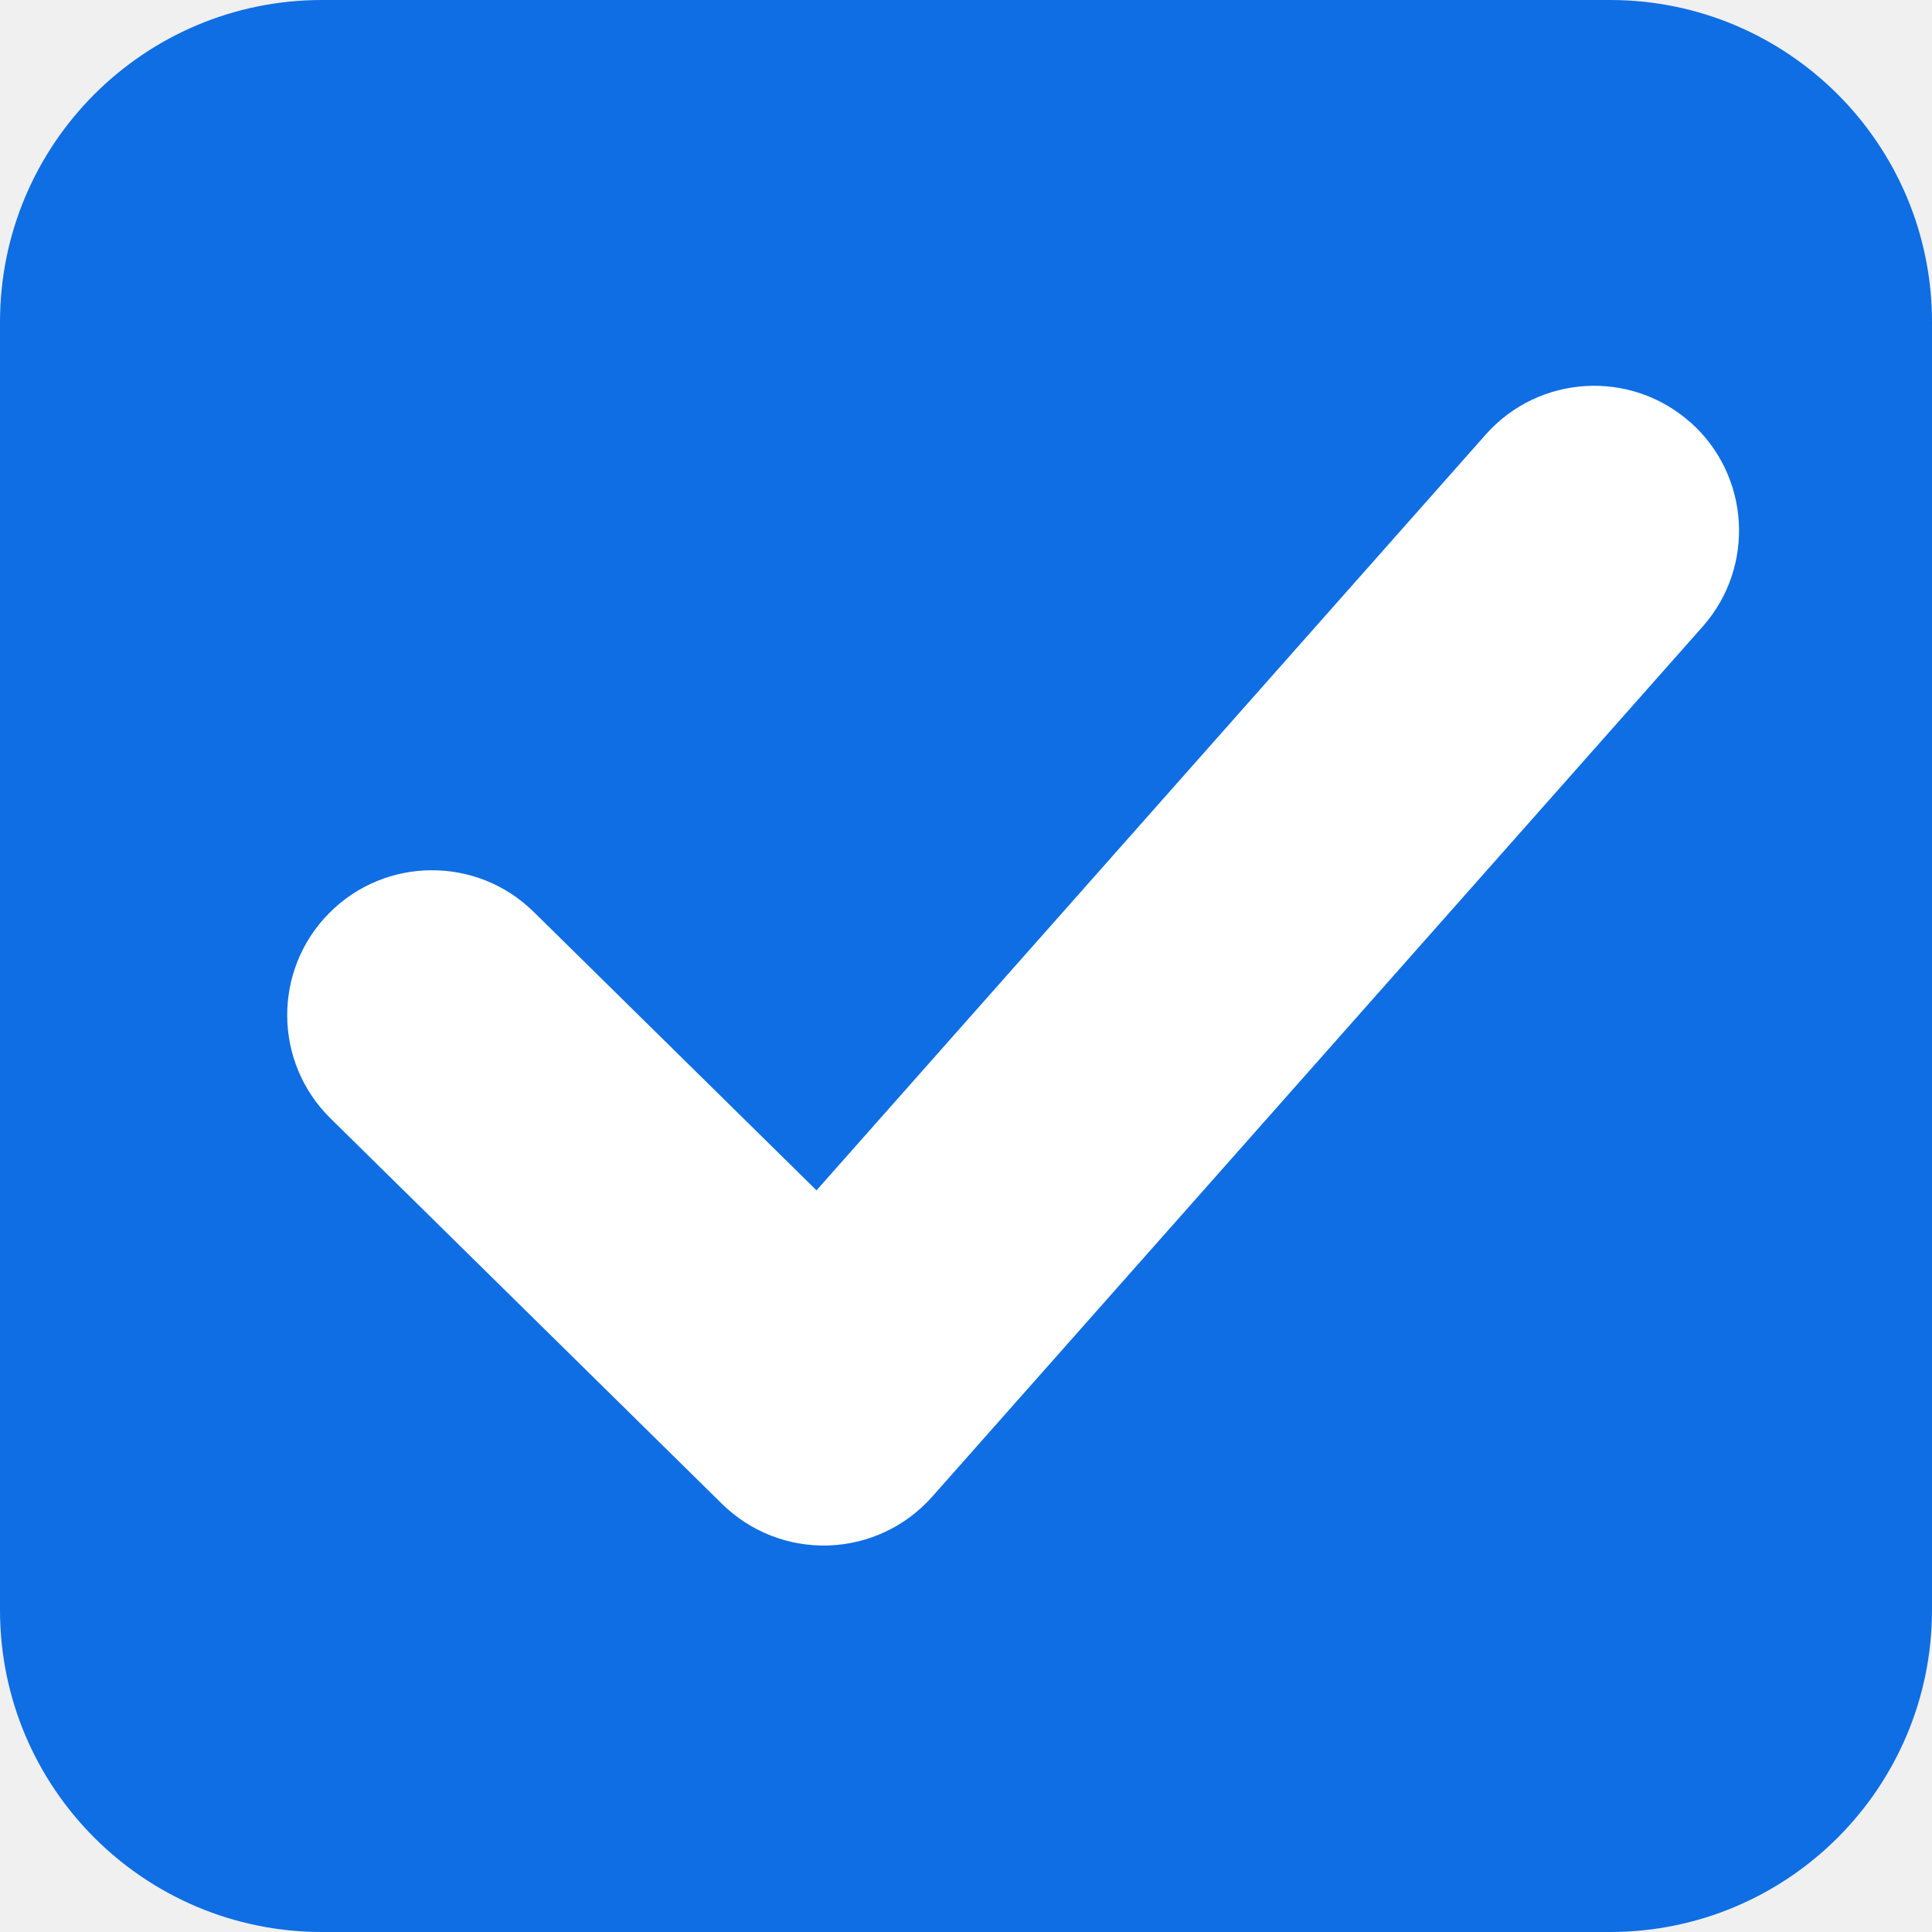
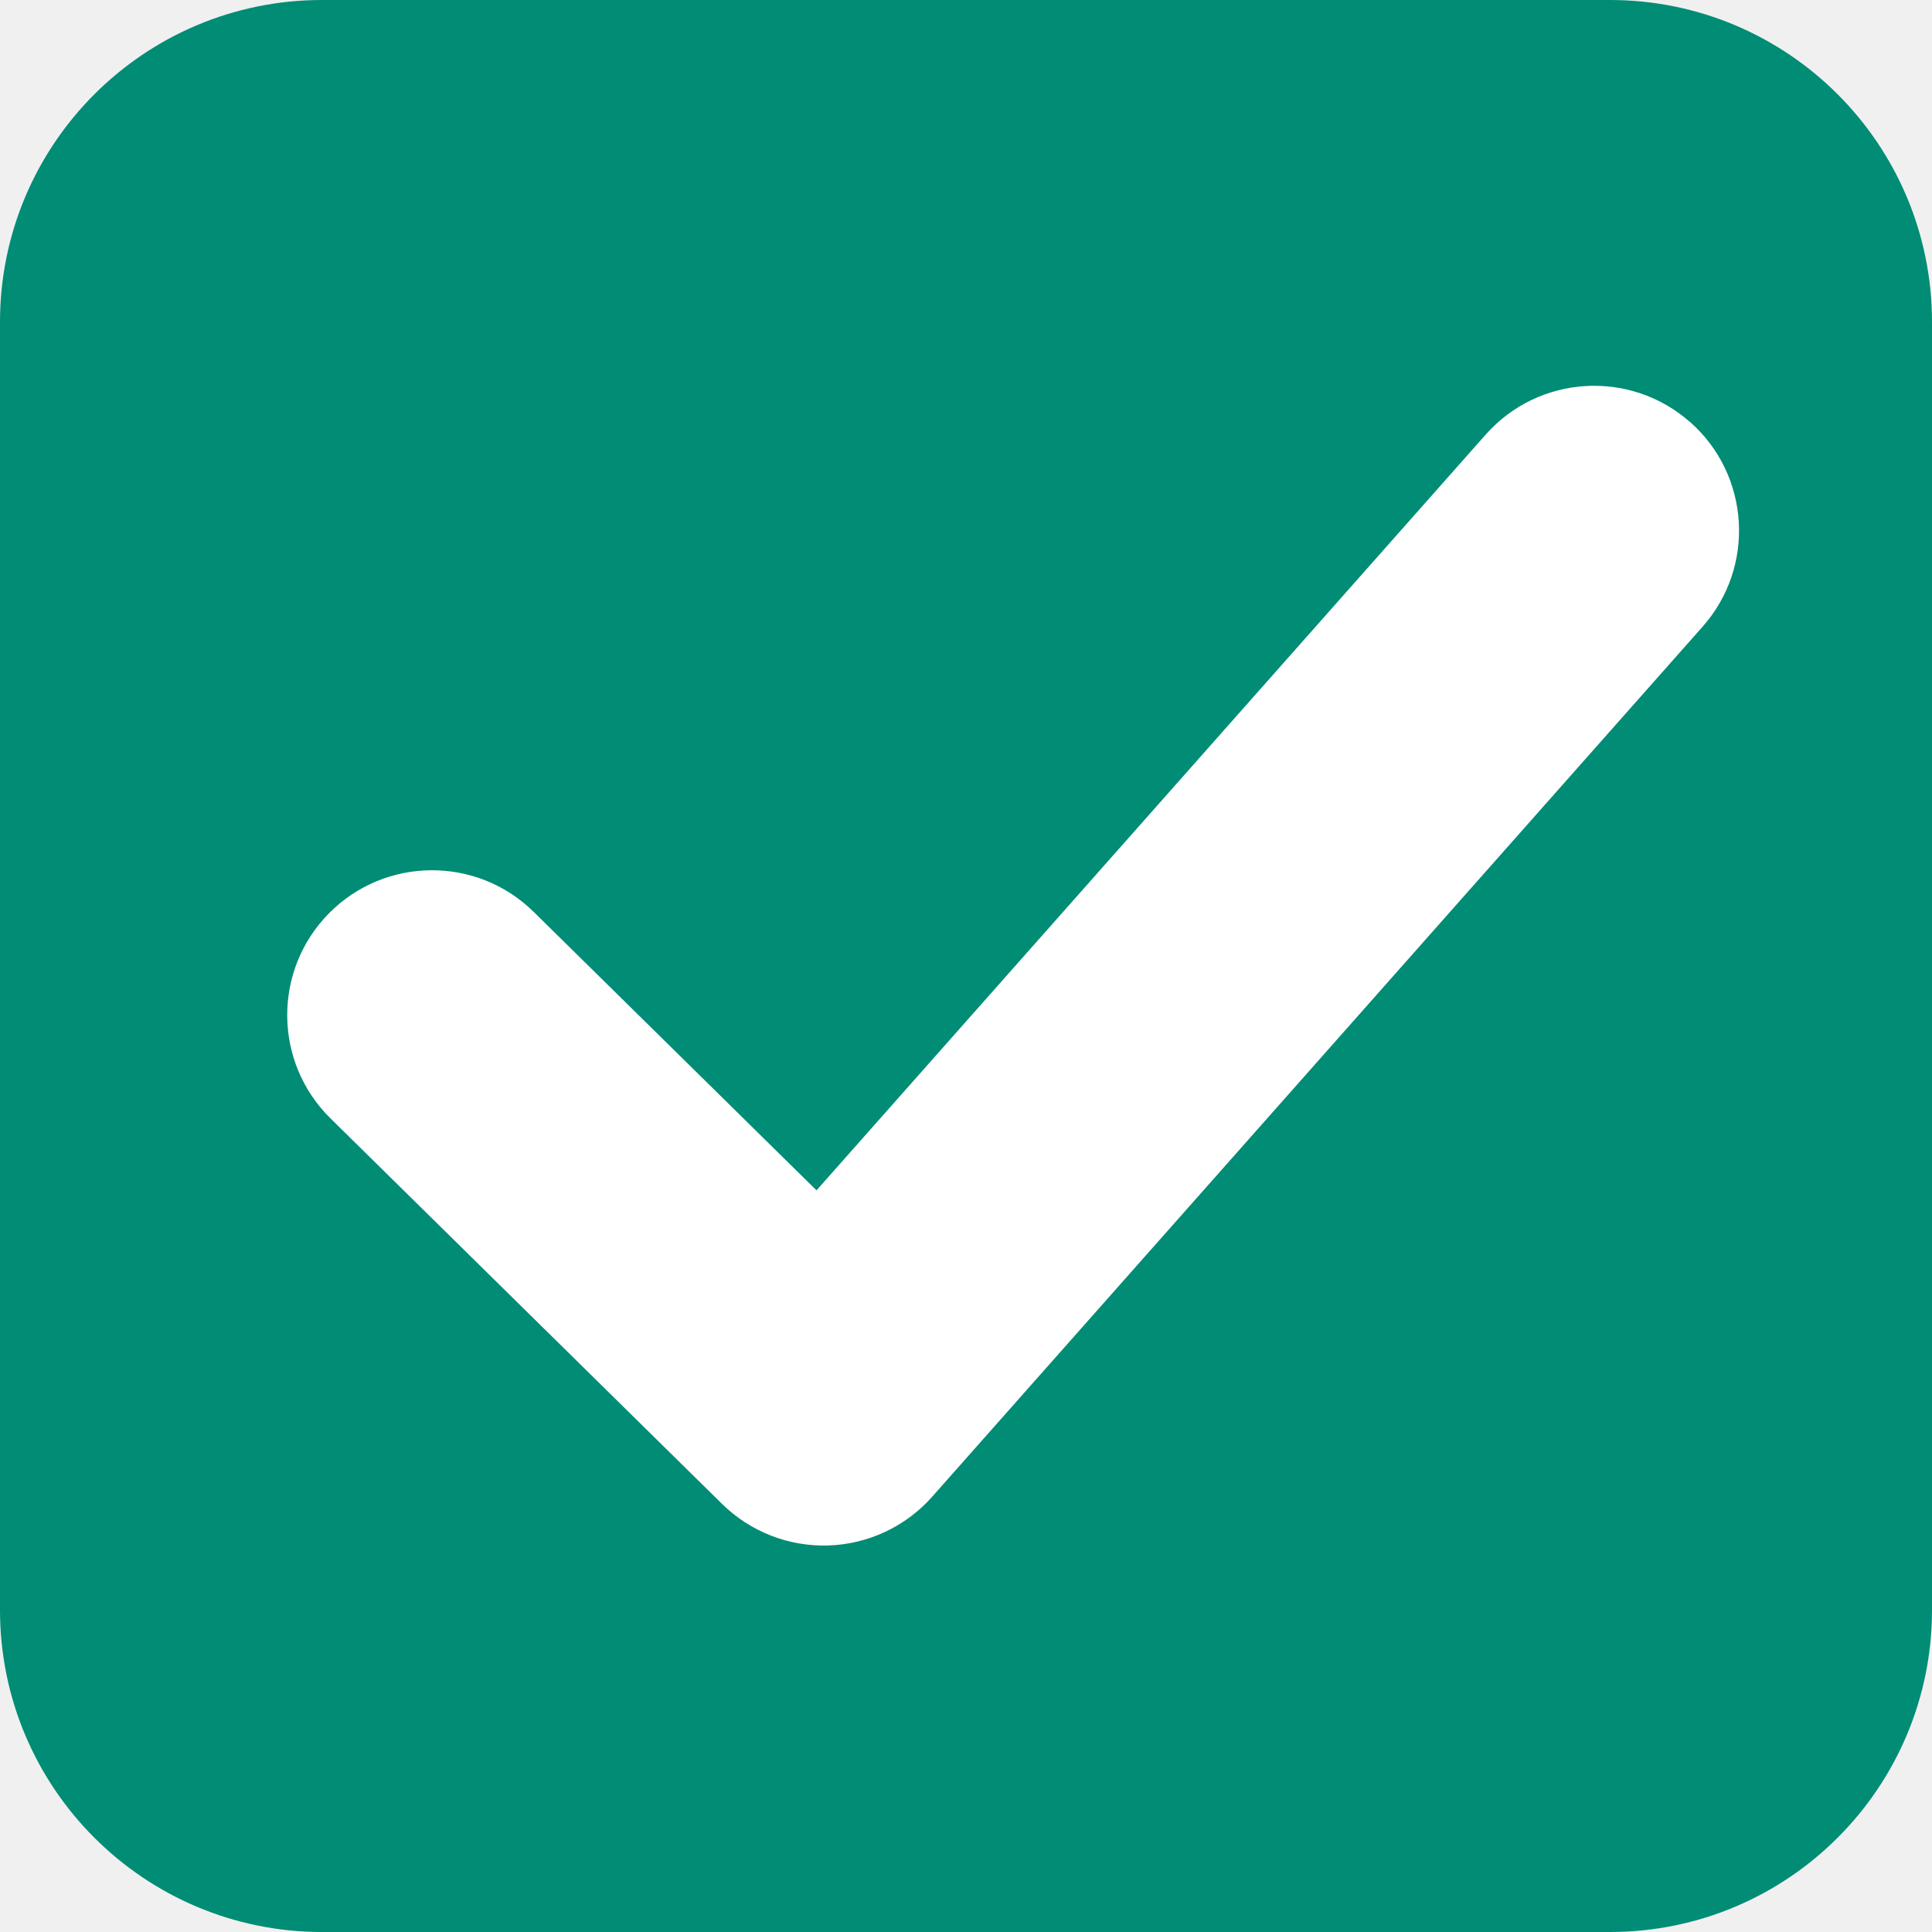
<svg xmlns="http://www.w3.org/2000/svg" width="16" height="16" version="1.1" id="svg32">
  <defs id="defs22">
    <linearGradient id="b">
      <stop offset="0" style="stop-color:#515151;stop-opacity:1" id="stop2" />
      <stop offset="1" style="stop-color:#292929;stop-opacity:1" id="stop4" />
    </linearGradient>
    <linearGradient id="a">
      <stop style="stop-color:#0b2e52;stop-opacity:1" offset="0" id="stop7" />
      <stop style="stop-color:#1862af;stop-opacity:1" offset="1" id="stop9" />
    </linearGradient>
    <linearGradient id="c">
      <stop style="stop-color:#333;stop-opacity:1" offset="0" id="stop12" />
      <stop style="stop-color:#292929;stop-opacity:1" offset="1" id="stop14" />
    </linearGradient>
    <linearGradient id="d">
      <stop style="stop-color:#16191a;stop-opacity:1" offset="0" id="stop17" />
      <stop style="stop-color:#2b3133;stop-opacity:1" offset="1" id="stop19" />
    </linearGradient>
  </defs>
-   <rect rx="2.667" y="0" x="0" height="16" width="16" style="color:#000000;display:inline;overflow:visible;visibility:visible;fill:#0f6ee3;fill-opacity:1;stroke:none;stroke-width:1.778;stroke-linecap:butt;stroke-linejoin:round;stroke-miterlimit:4;stroke-dasharray:none;stroke-dashoffset:0;stroke-opacity:1;marker:none;enable-background:accumulate" ry="2.667" id="rect26" />
+   <rect rx="2.667" y="0" x="0" height="16" width="16" style="color:#000000;display:inline;overflow:visible;visibility:visible;fill:#008c75;fill-opacity:1;stroke:none;stroke-width:1.778;stroke-linecap:butt;stroke-linejoin:round;stroke-miterlimit:4;stroke-dasharray:none;stroke-dashoffset:0;stroke-opacity:1;marker:none;enable-background:accumulate" ry="2.667" id="rect26" />
  <path style="color:#000000;fill:#ffffff;stroke-width:0.8;stroke-linecap:round;stroke-linejoin:round;-inkscape-stroke:none" d="m 13.998,3.497 a 1.2,1.2 0 0 0 -1.694,0.102 l -5.542,6.259 -2.342,-2.306 a 1.2,1.2 0 0 0 -1.696,0.012 1.2,1.2 0 0 0 0.012,1.697 l 3.244,3.194 a 1.2,1.2 0 0 0 1.74,-0.06 L 14.1,5.19 a 1.2,1.2 0 0 0 -0.102,-1.694 z" id="path28" />
</svg>
